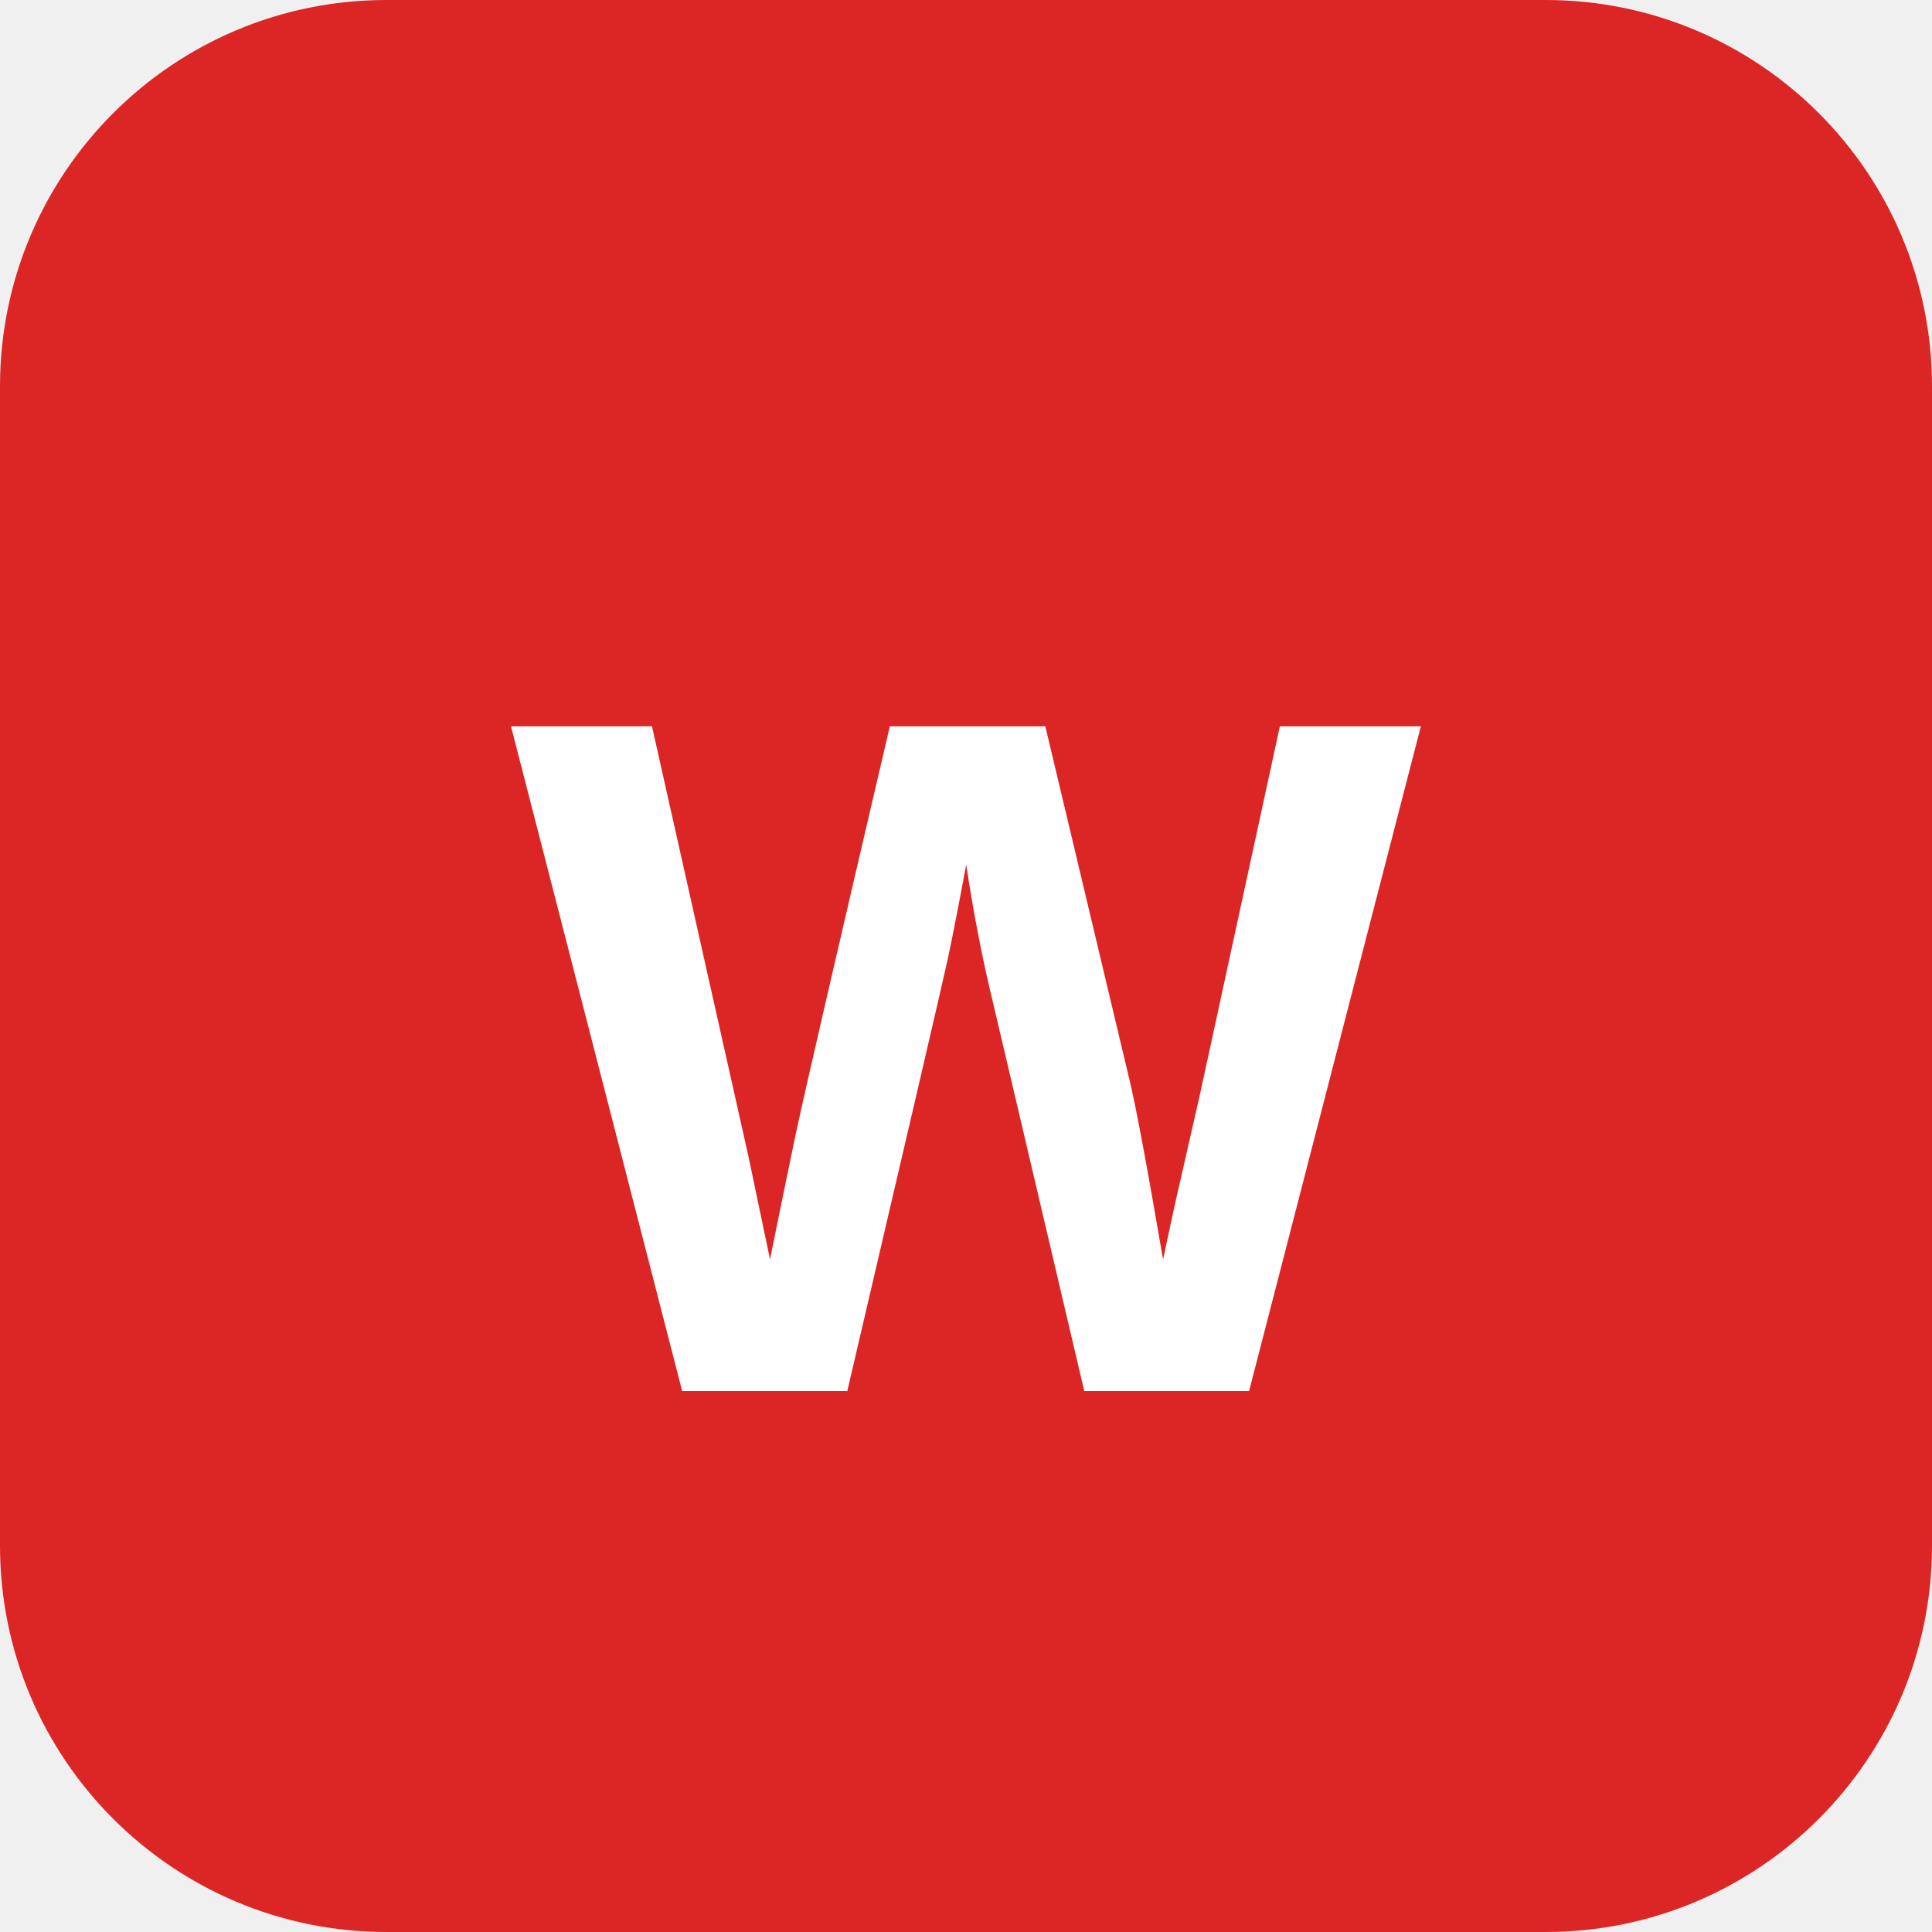
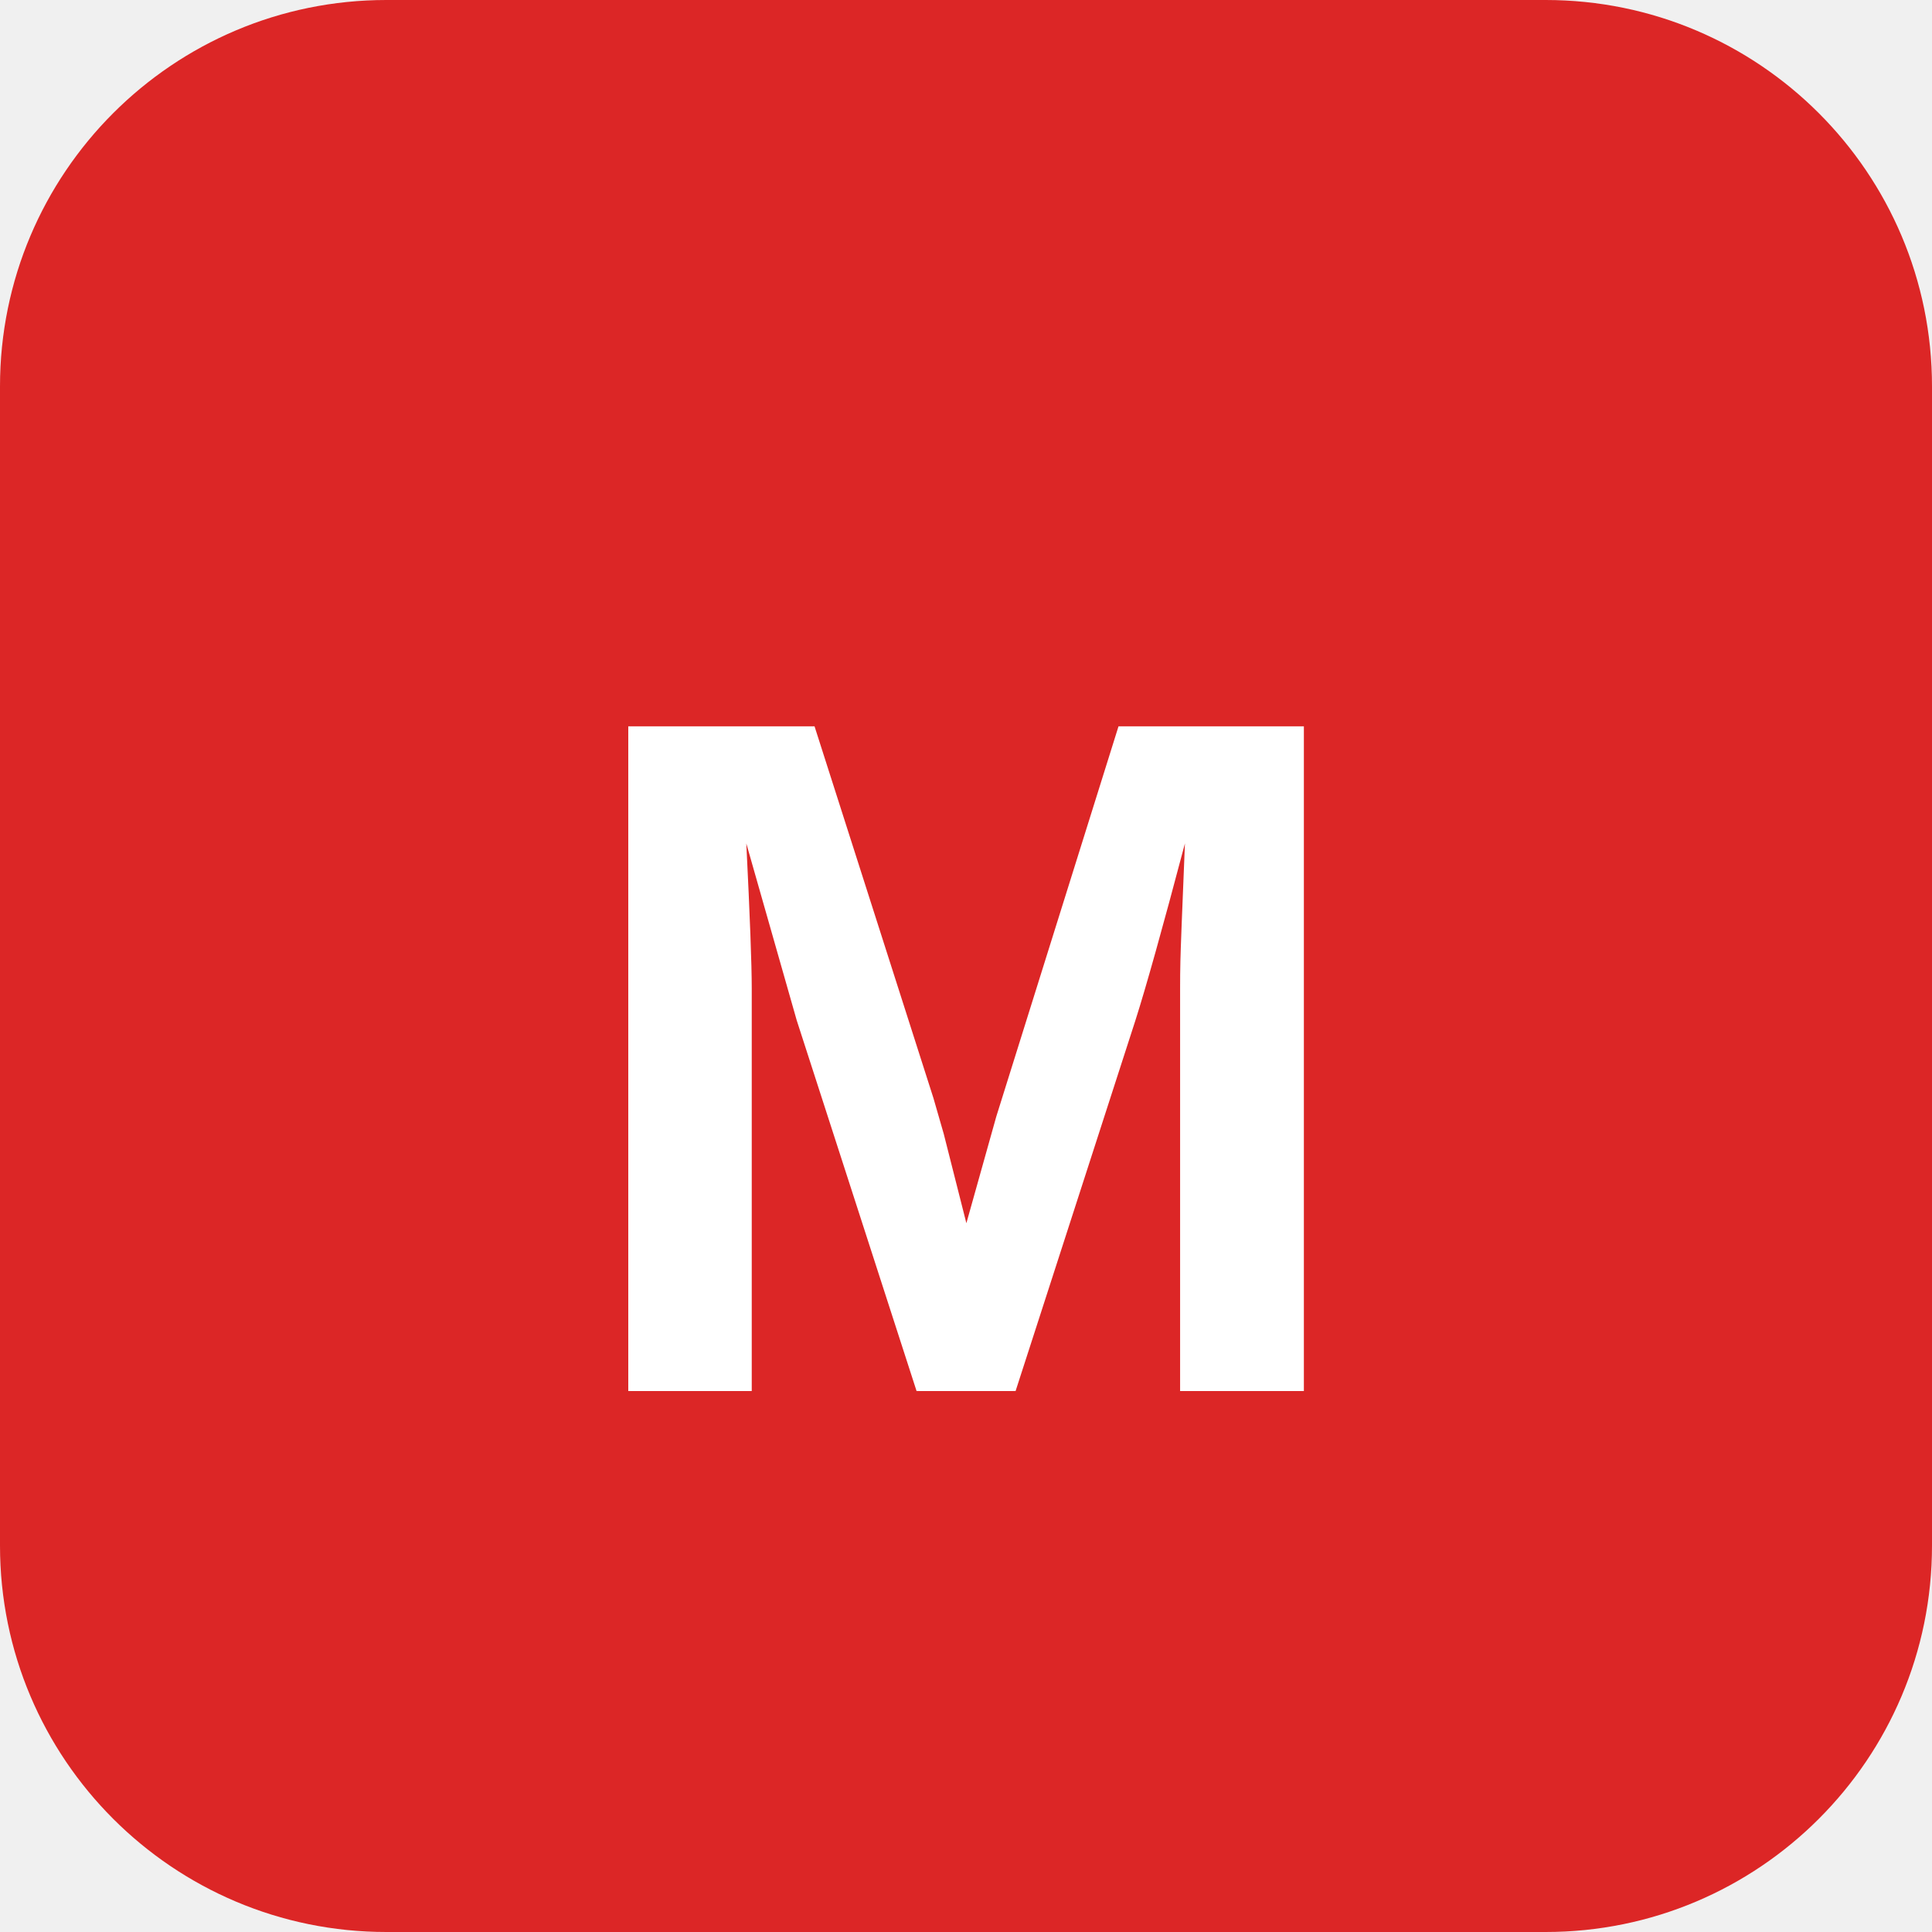
<svg xmlns="http://www.w3.org/2000/svg" viewBox="0 0 100 100">
  <rect width="100" height="100" rx="20" fill="#dc2626" />
-   <text x="50" y="72" font-family="Arial" font-size="50" fill="#ffffff" text-anchor="middle" font-weight="bold">W</text>
+   <text x="50" y="72" font-family="Arial" font-size="50" fill="#ffffff" text-anchor="middle" font-weight="bold">M</text>
</svg>
